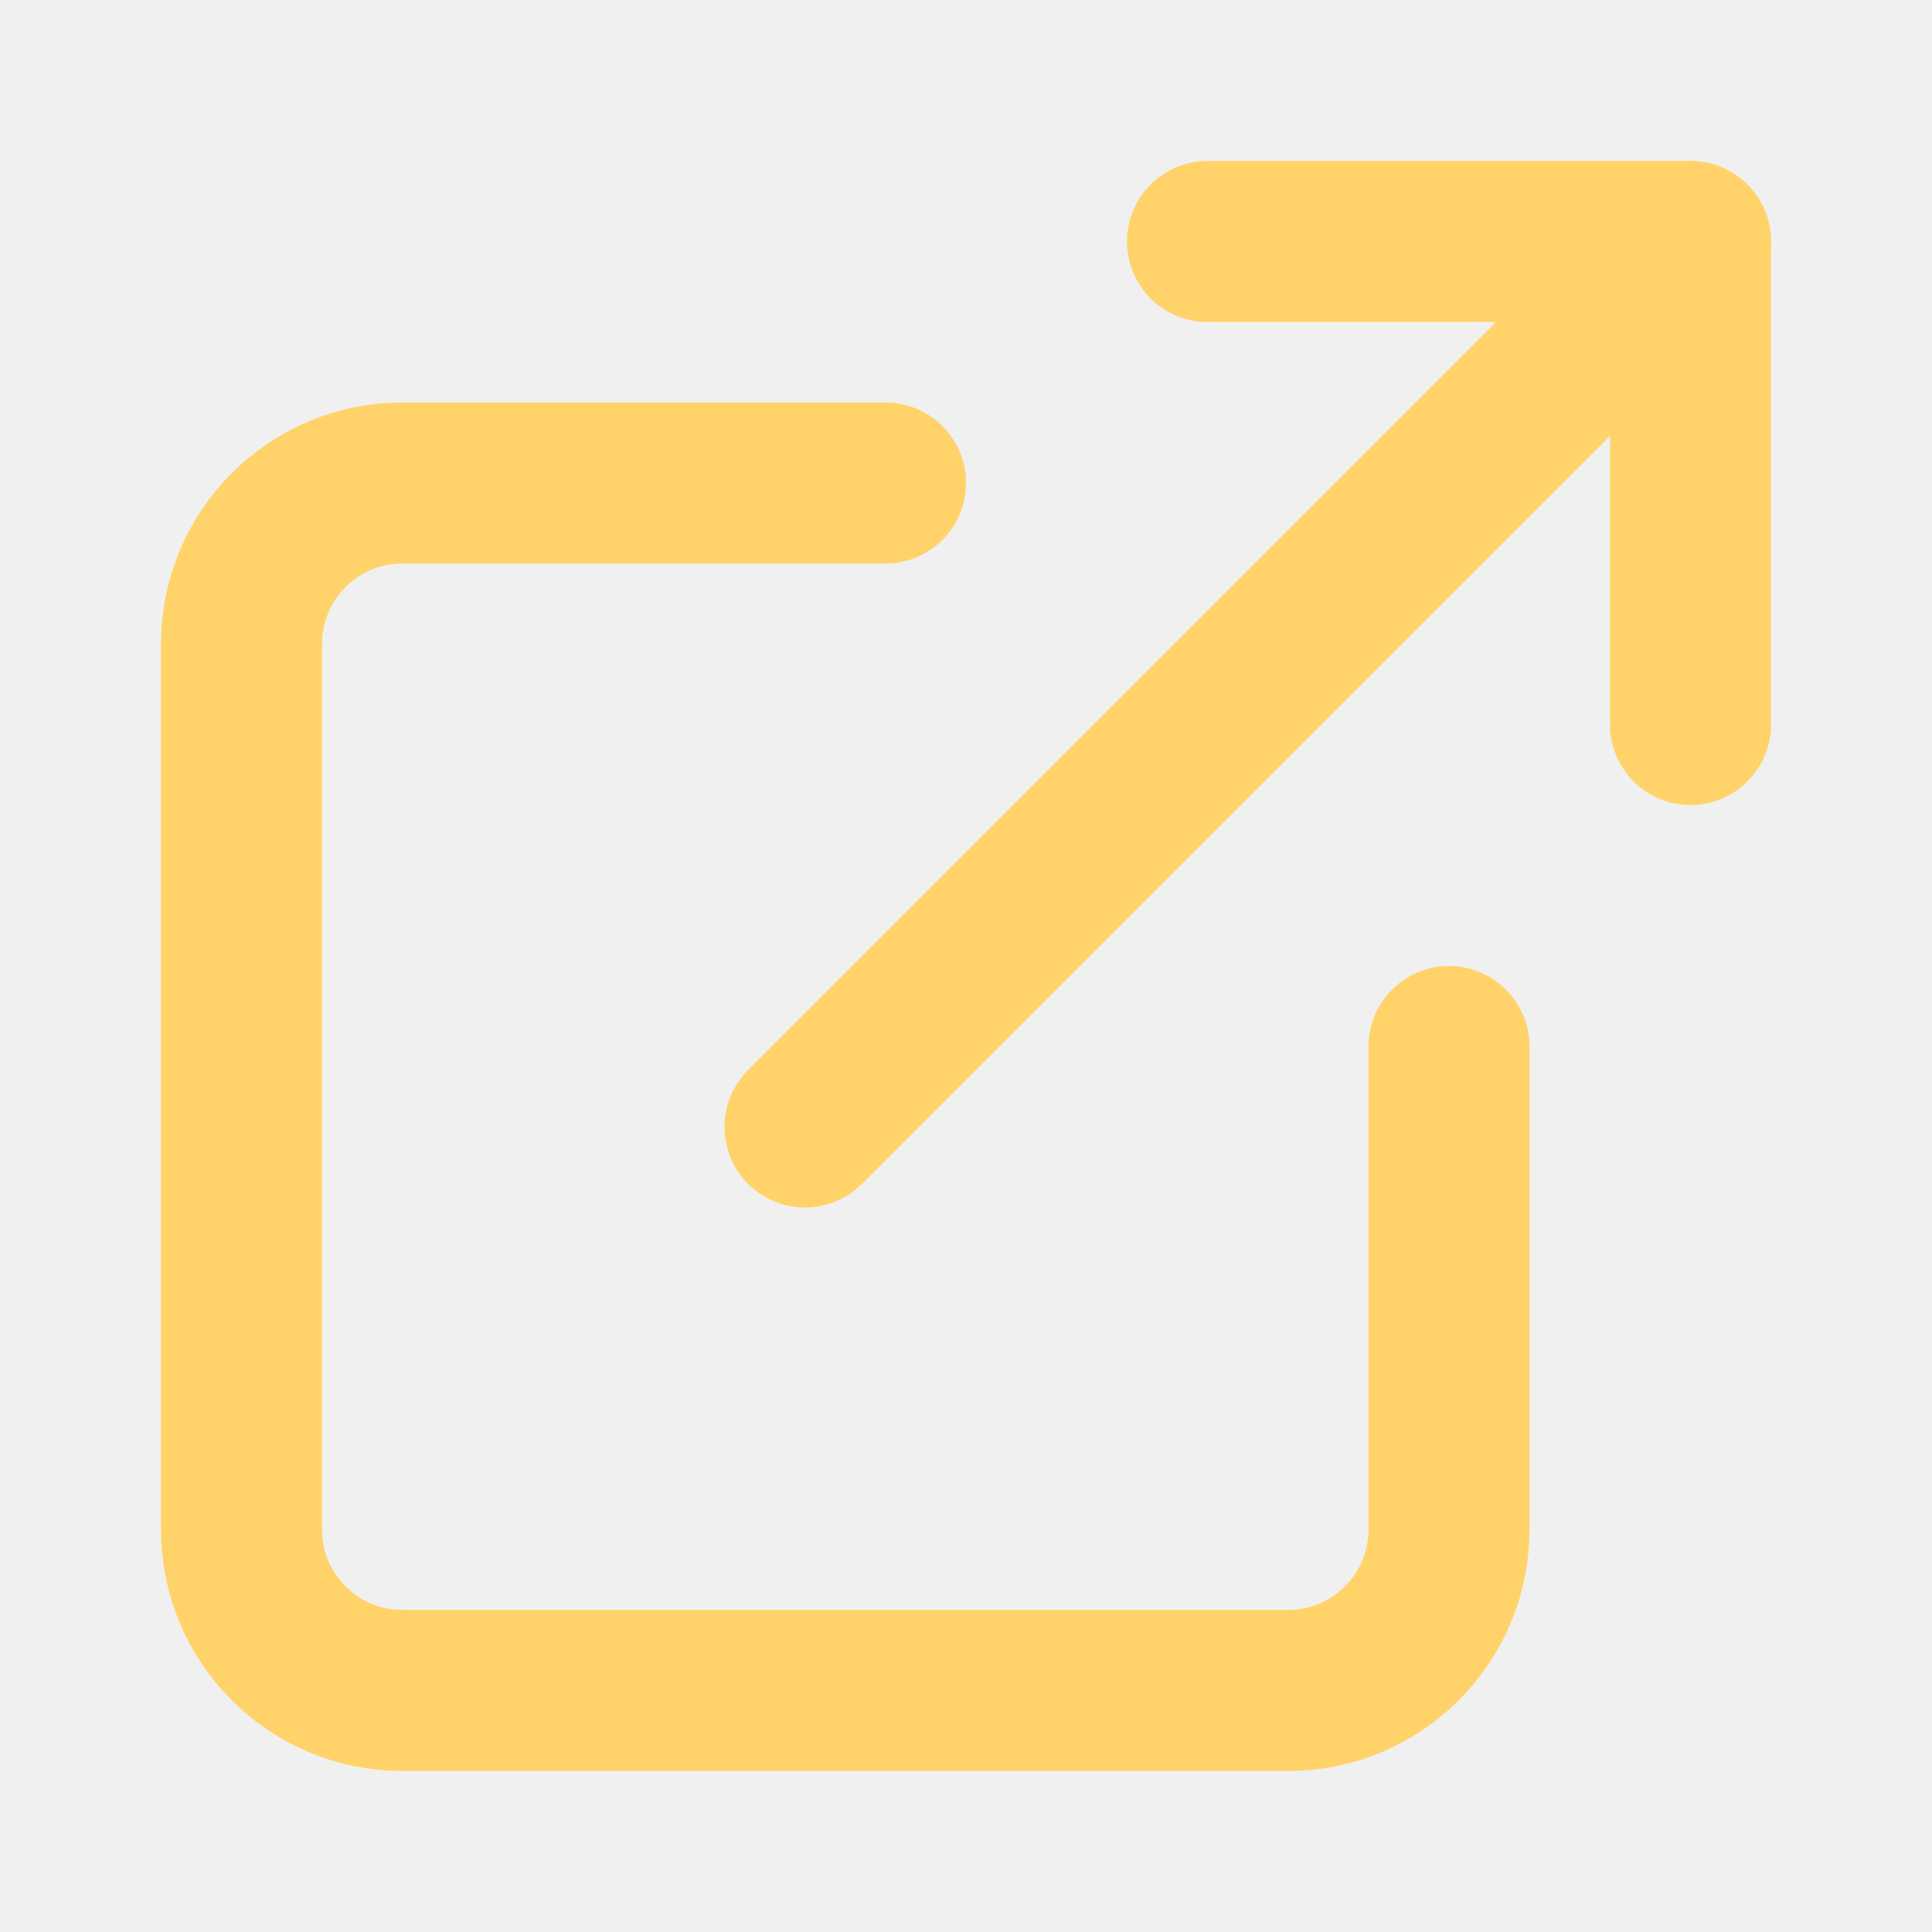
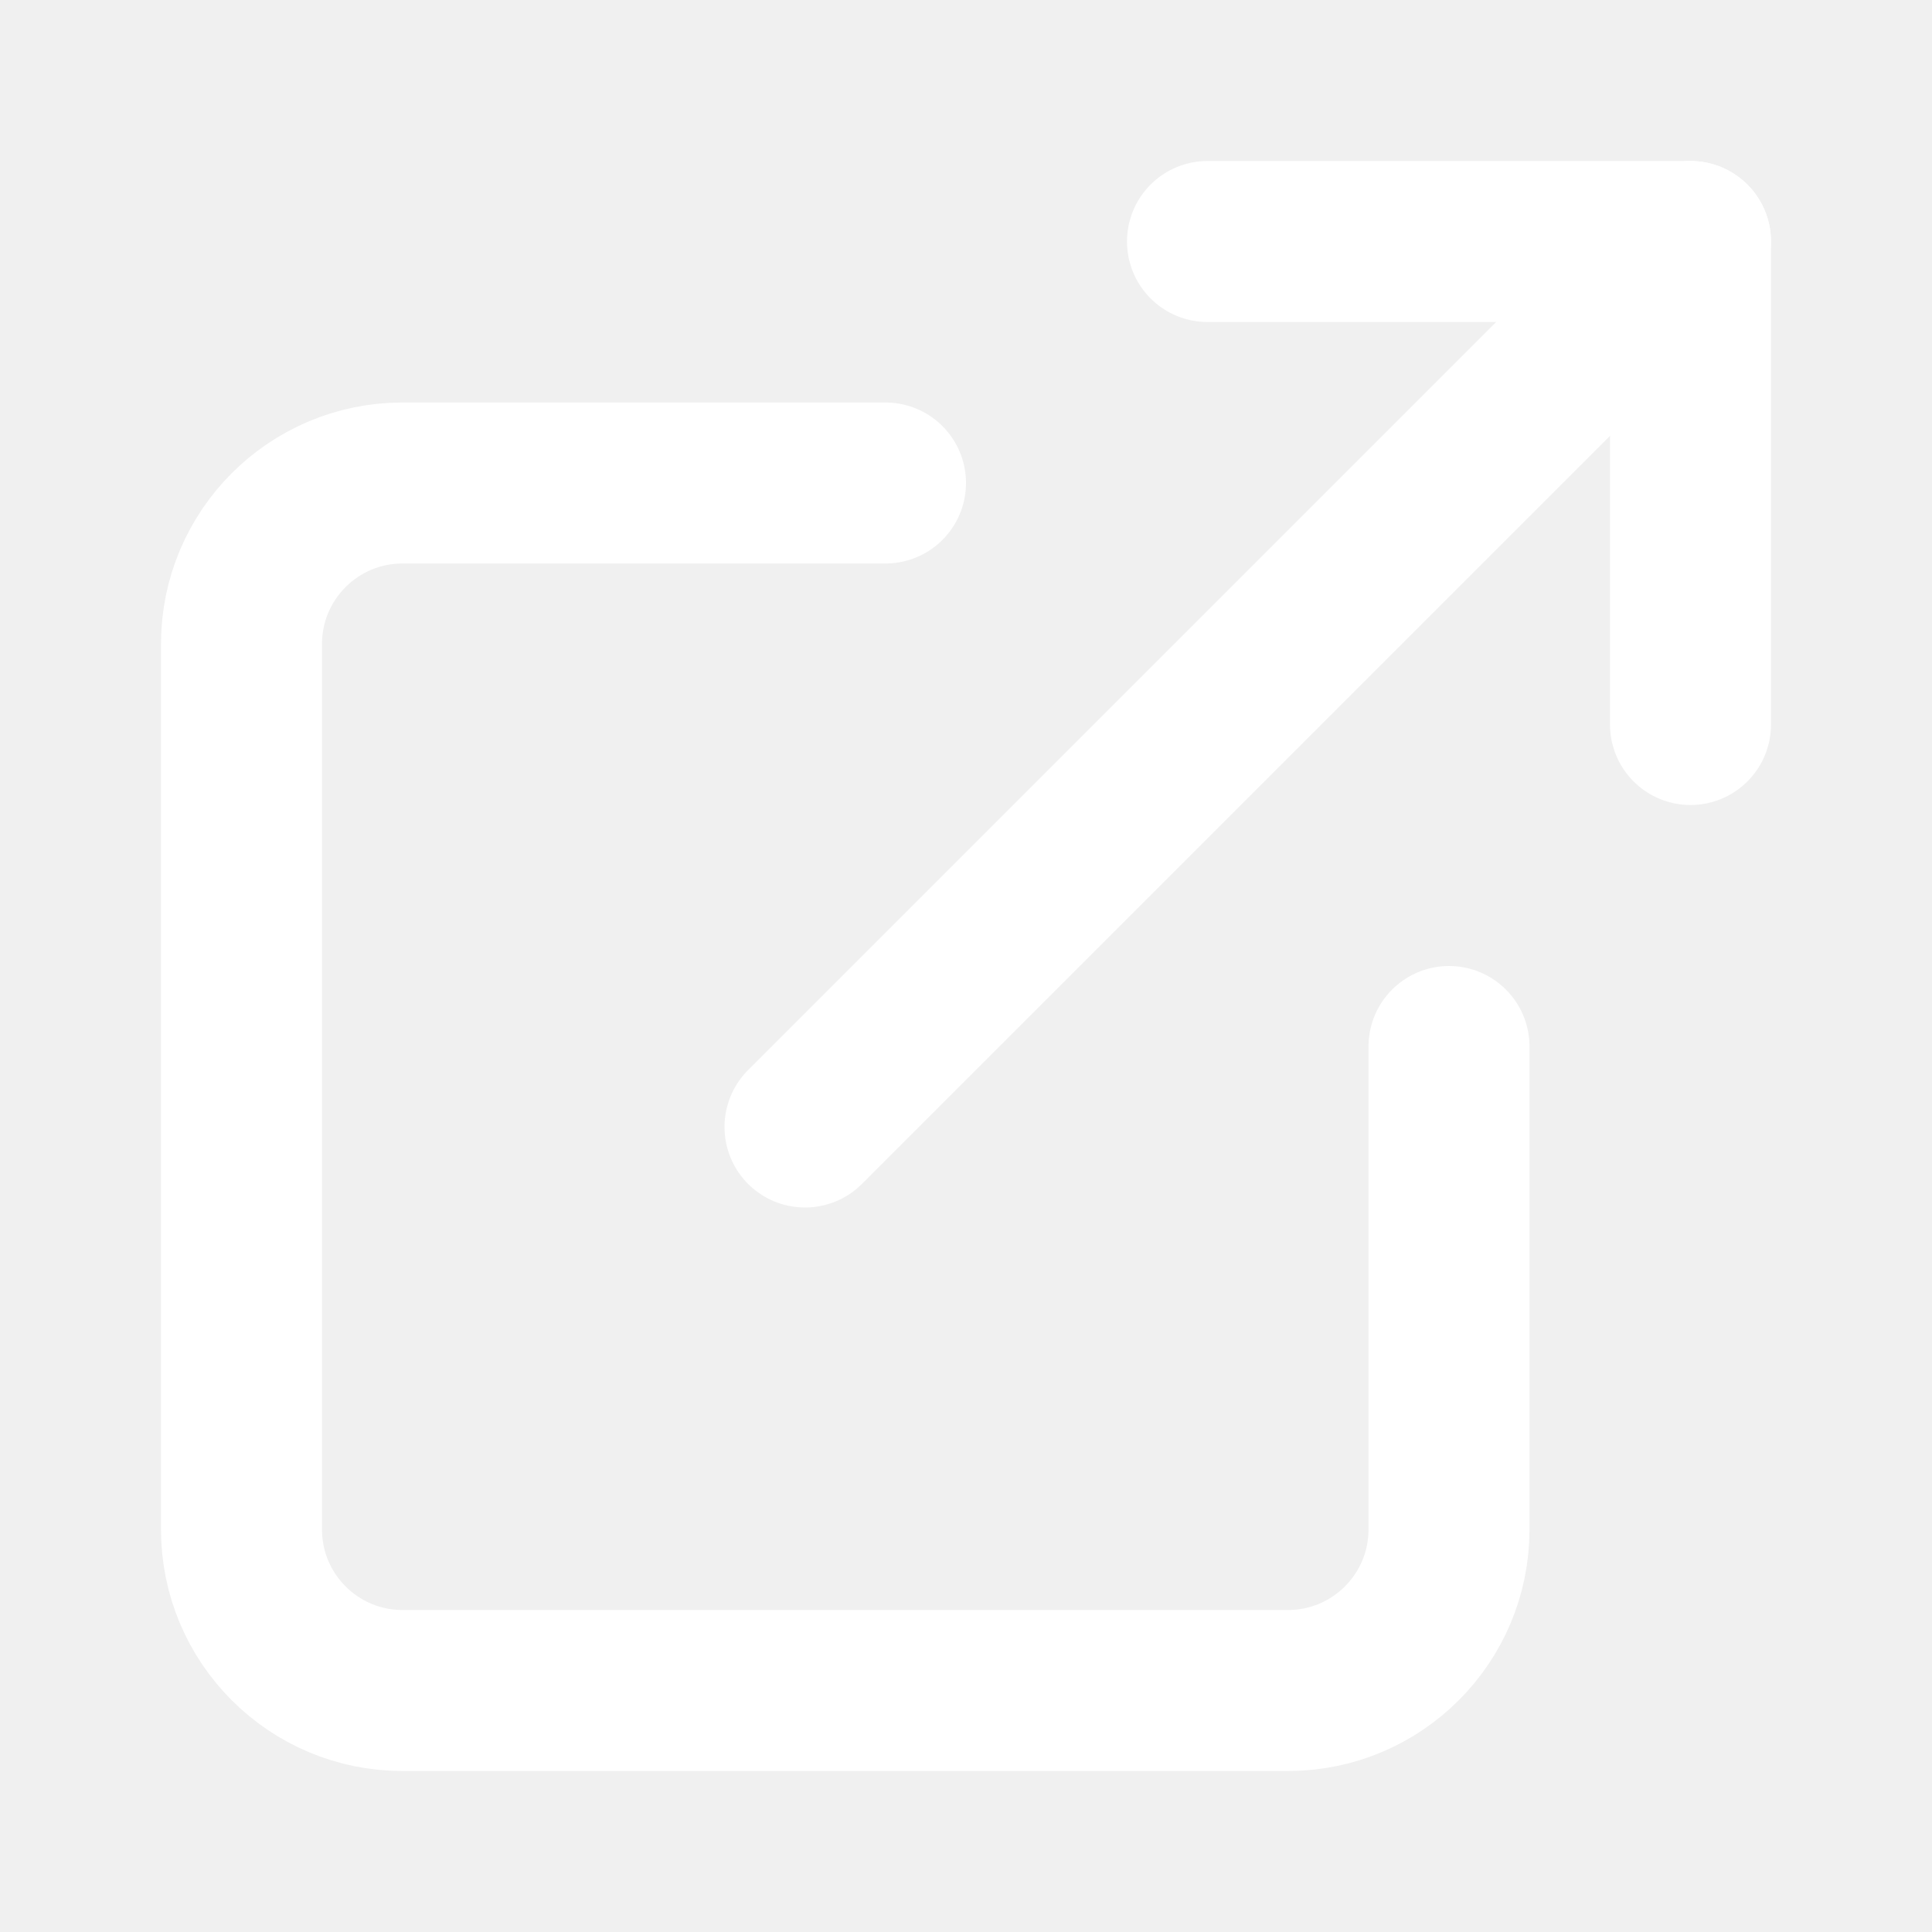
- <svg xmlns="http://www.w3.org/2000/svg" width="24" height="24" viewBox="0 0 24 24" fill="none" stroke="#FFD369" stroke-width="2" stroke-linecap="round" stroke-linejoin="round" class="feather feather-external-link">
+ <svg xmlns="http://www.w3.org/2000/svg" width="24" height="24" viewBox="0 0 24 24" fill="none" stroke="#FFFFFF" stroke-width="2" stroke-linecap="round" stroke-linejoin="round" class="feather feather-external-link">
  <path d="M18 13v6a2 2 0 0 1-2 2H5a2 2 0 0 1-2-2V8a2 2 0 0 1 2-2h6" />
  <polyline points="15 3 21 3 21 9" />
  <line x1="10" y1="14" x2="21" y2="3" />
</svg>
